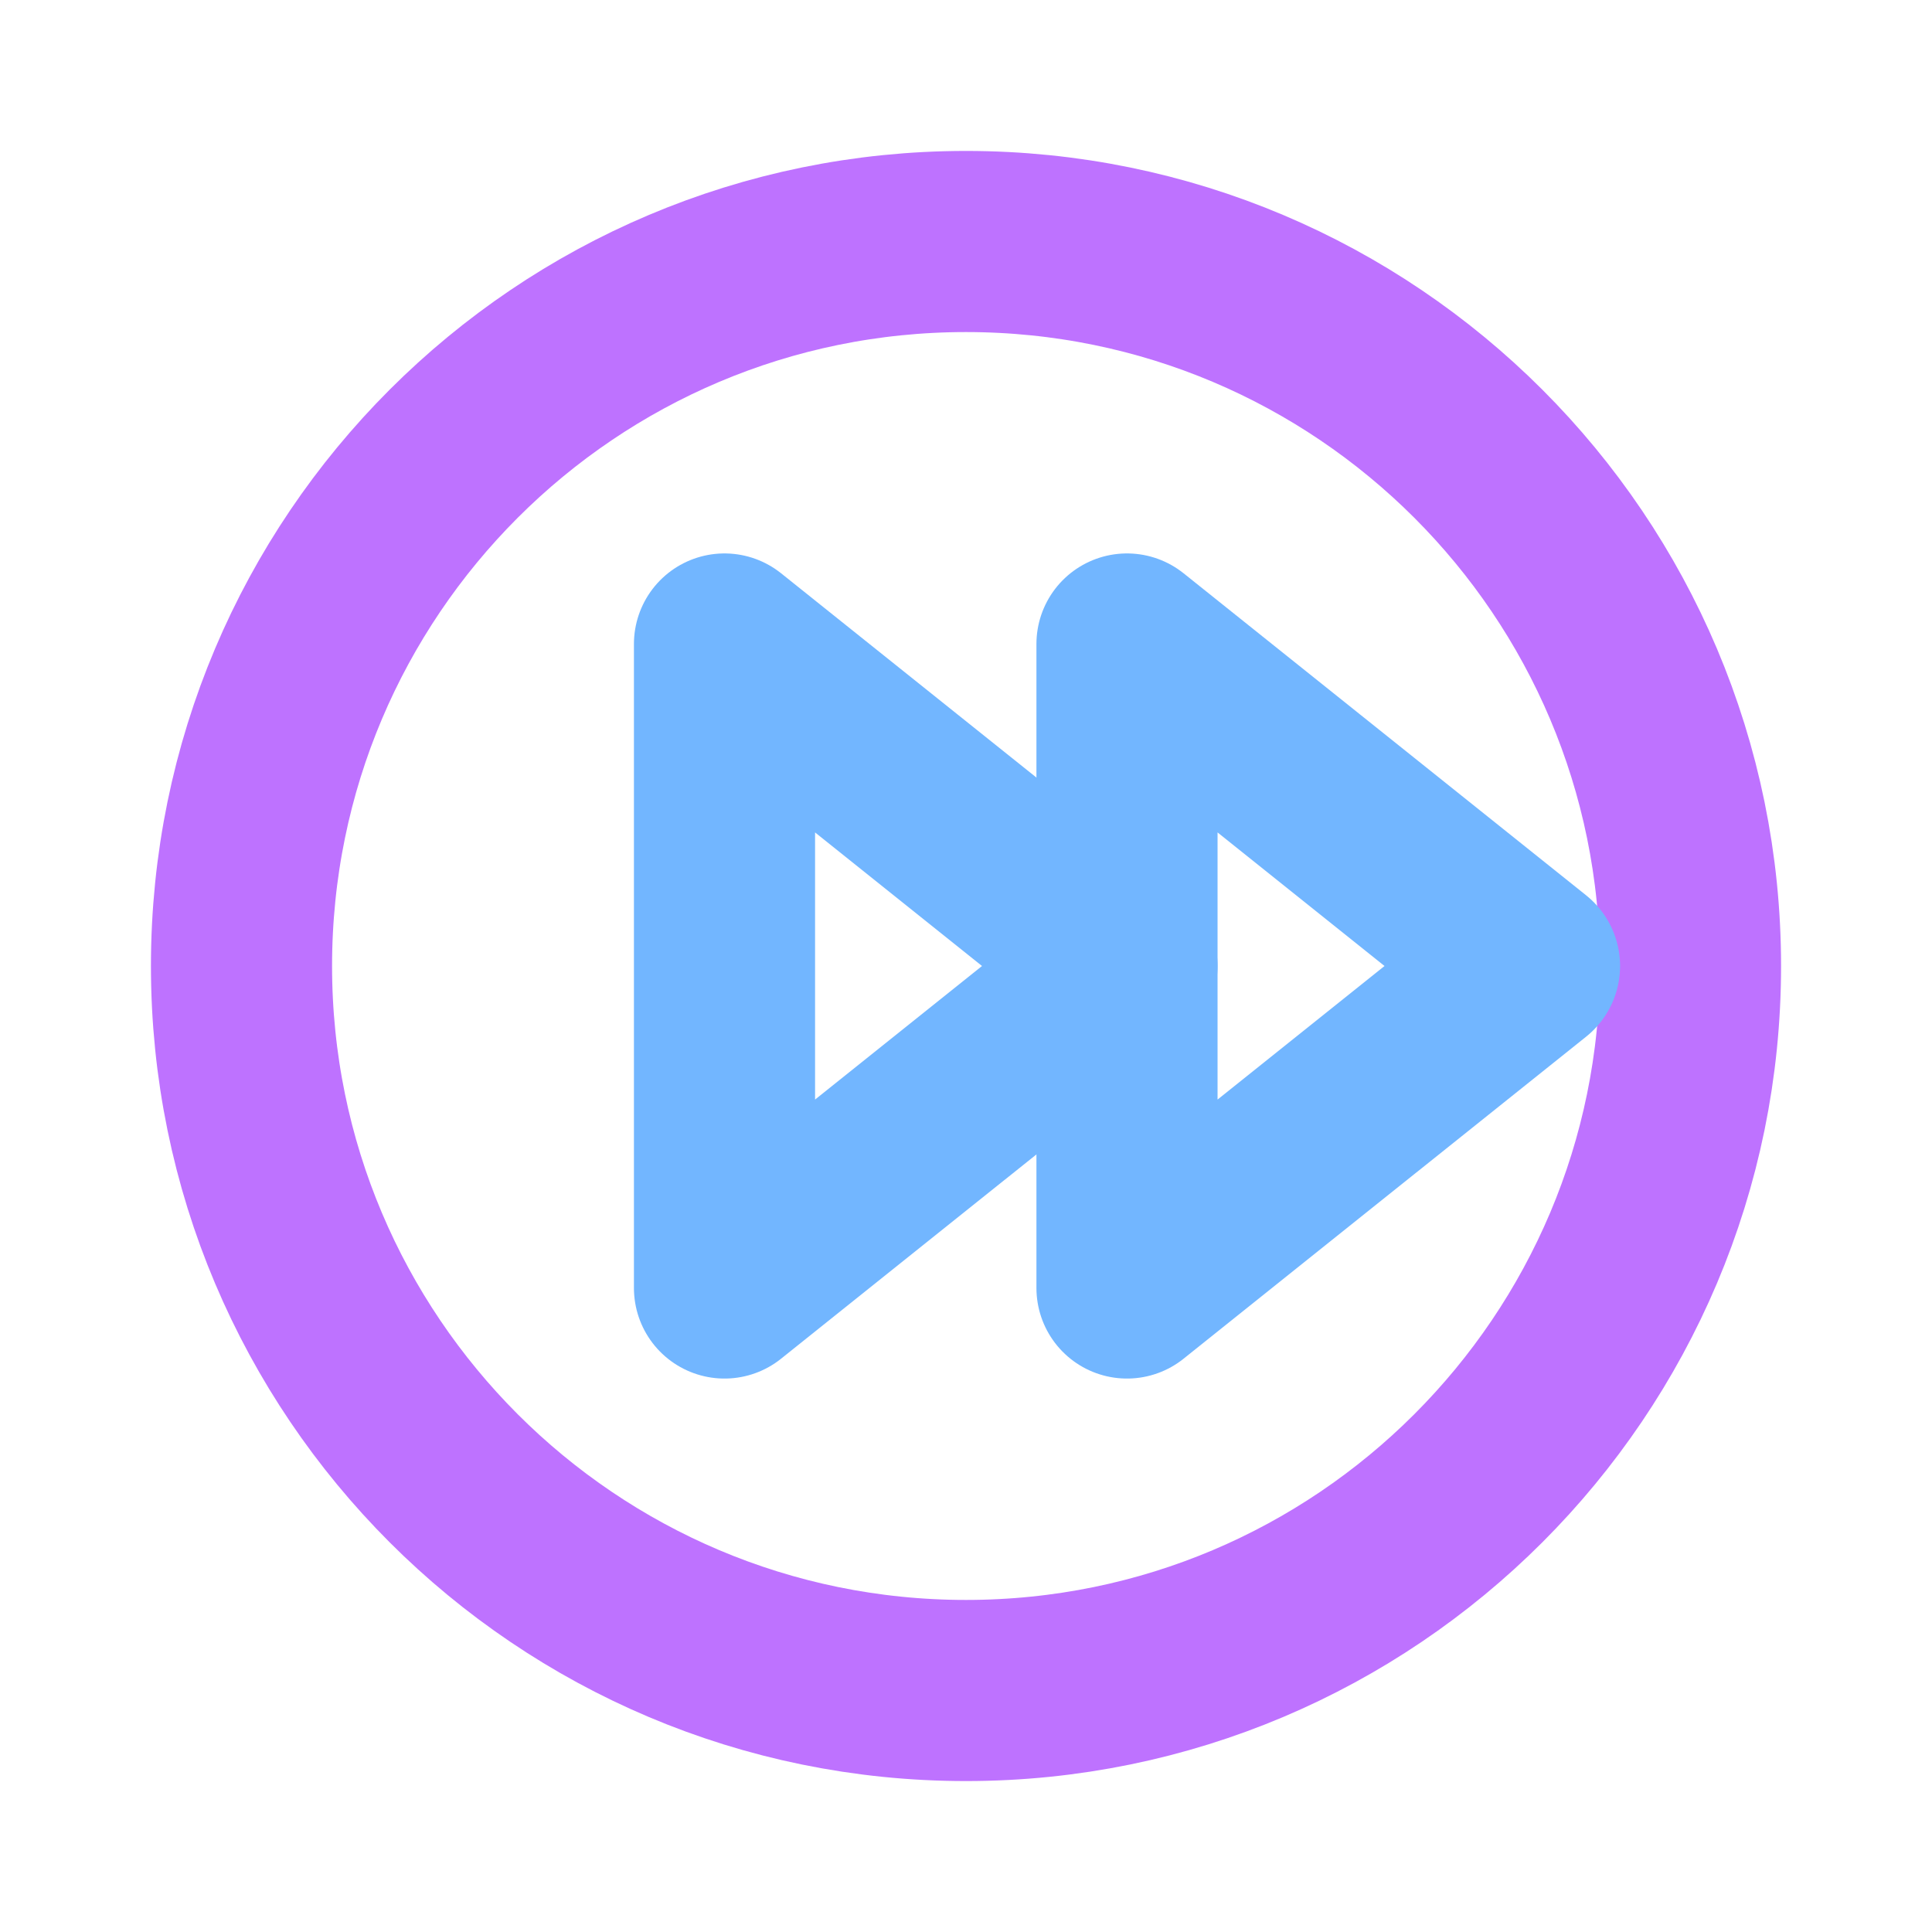
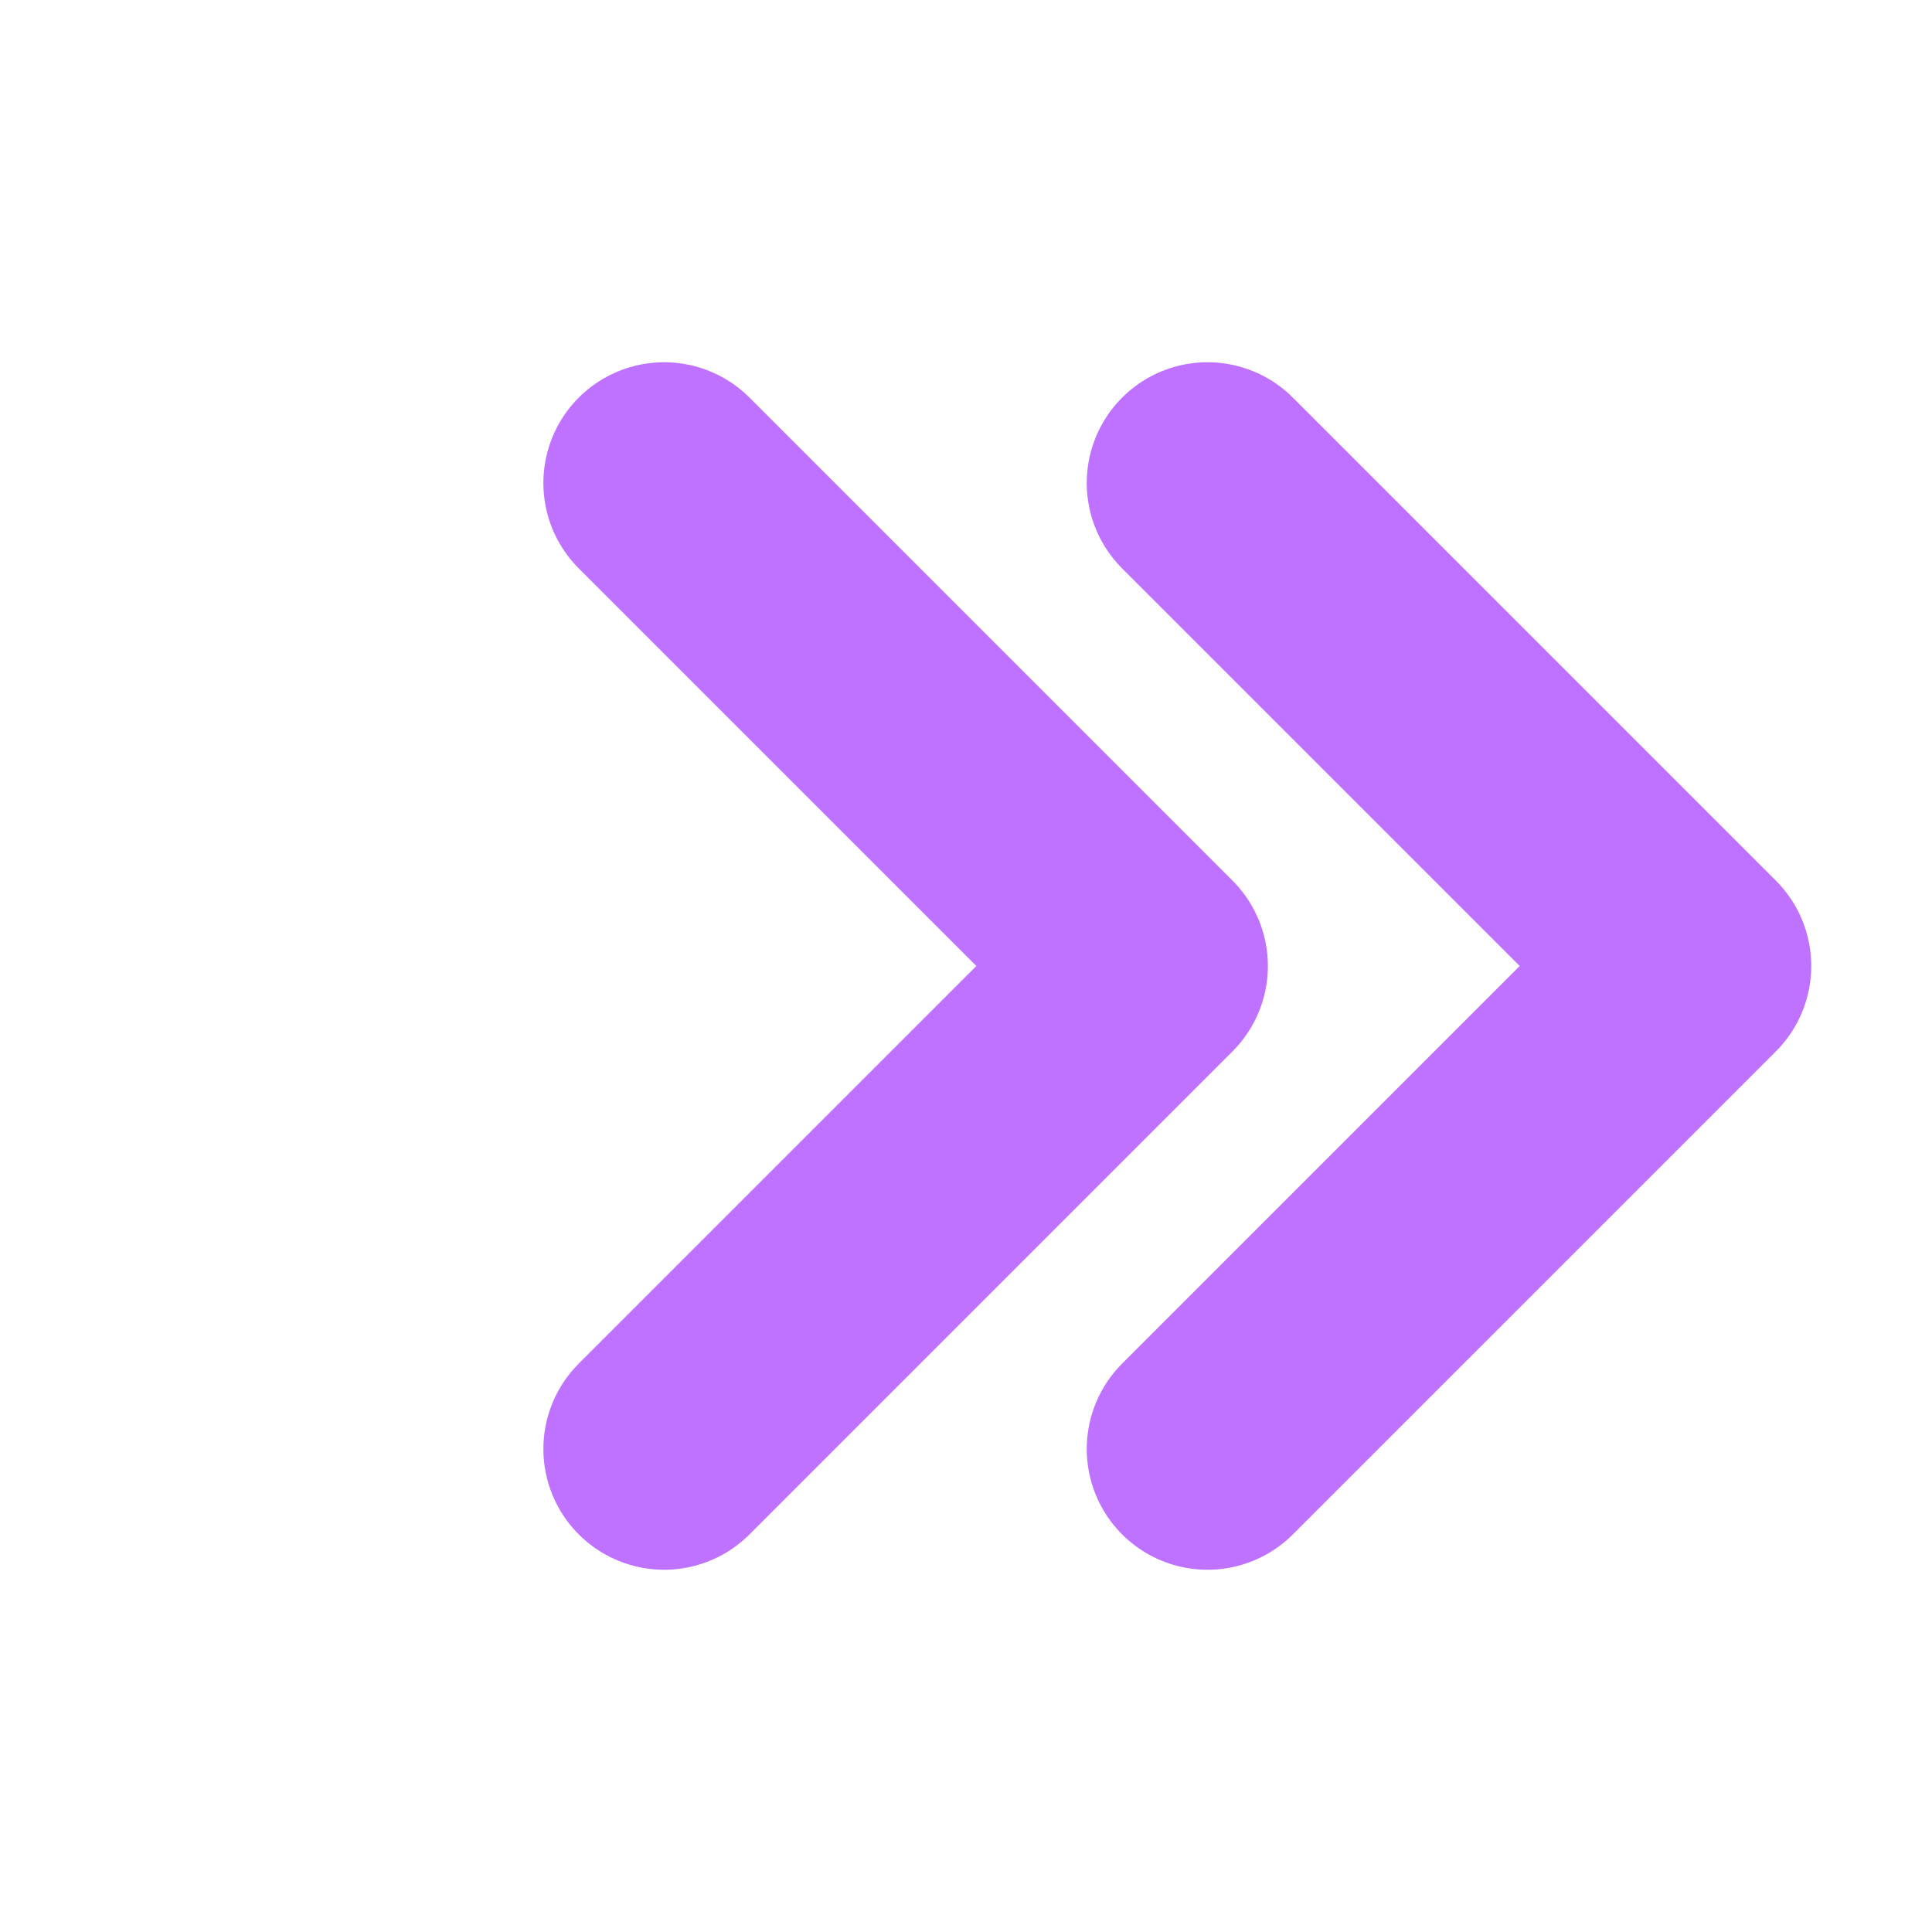
- <svg xmlns="http://www.w3.org/2000/svg" width="256" height="256" viewBox="0 0 256 256" fill="none">
-   <path d="M128 224C181.019 224 224 181.019 224 128C224 74.981 181.019 32 128 32C74.981 32 32 74.981 32 128C32 181.019 74.981 224 128 224Z" stroke="#BE72FF" stroke-width="24" stroke-miterlimit="10" stroke-linecap="round" stroke-linejoin="round" />
-   <path d="M96 85.333V170.666L149.333 128L96 85.333Z" stroke="#72B6FF" stroke-width="24" stroke-linecap="round" stroke-linejoin="round" />
-   <path d="M149.333 85.333V170.666L202.667 128L149.333 85.333Z" stroke="#72B6FF" stroke-width="24" stroke-linecap="round" stroke-linejoin="round" />
+ <svg xmlns="http://www.w3.org/2000/svg" width="64" height="64" viewBox="0 0 64 64" fill="none">
+   <path d="M22 16L38 32L22 48" stroke="#BE72FF" stroke-width="8" stroke-linecap="round" stroke-linejoin="round" />
+   <path d="M40 16L56 32L40 48" stroke="#BE72FF" stroke-width="8" stroke-linecap="round" stroke-linejoin="round" />
</svg>
